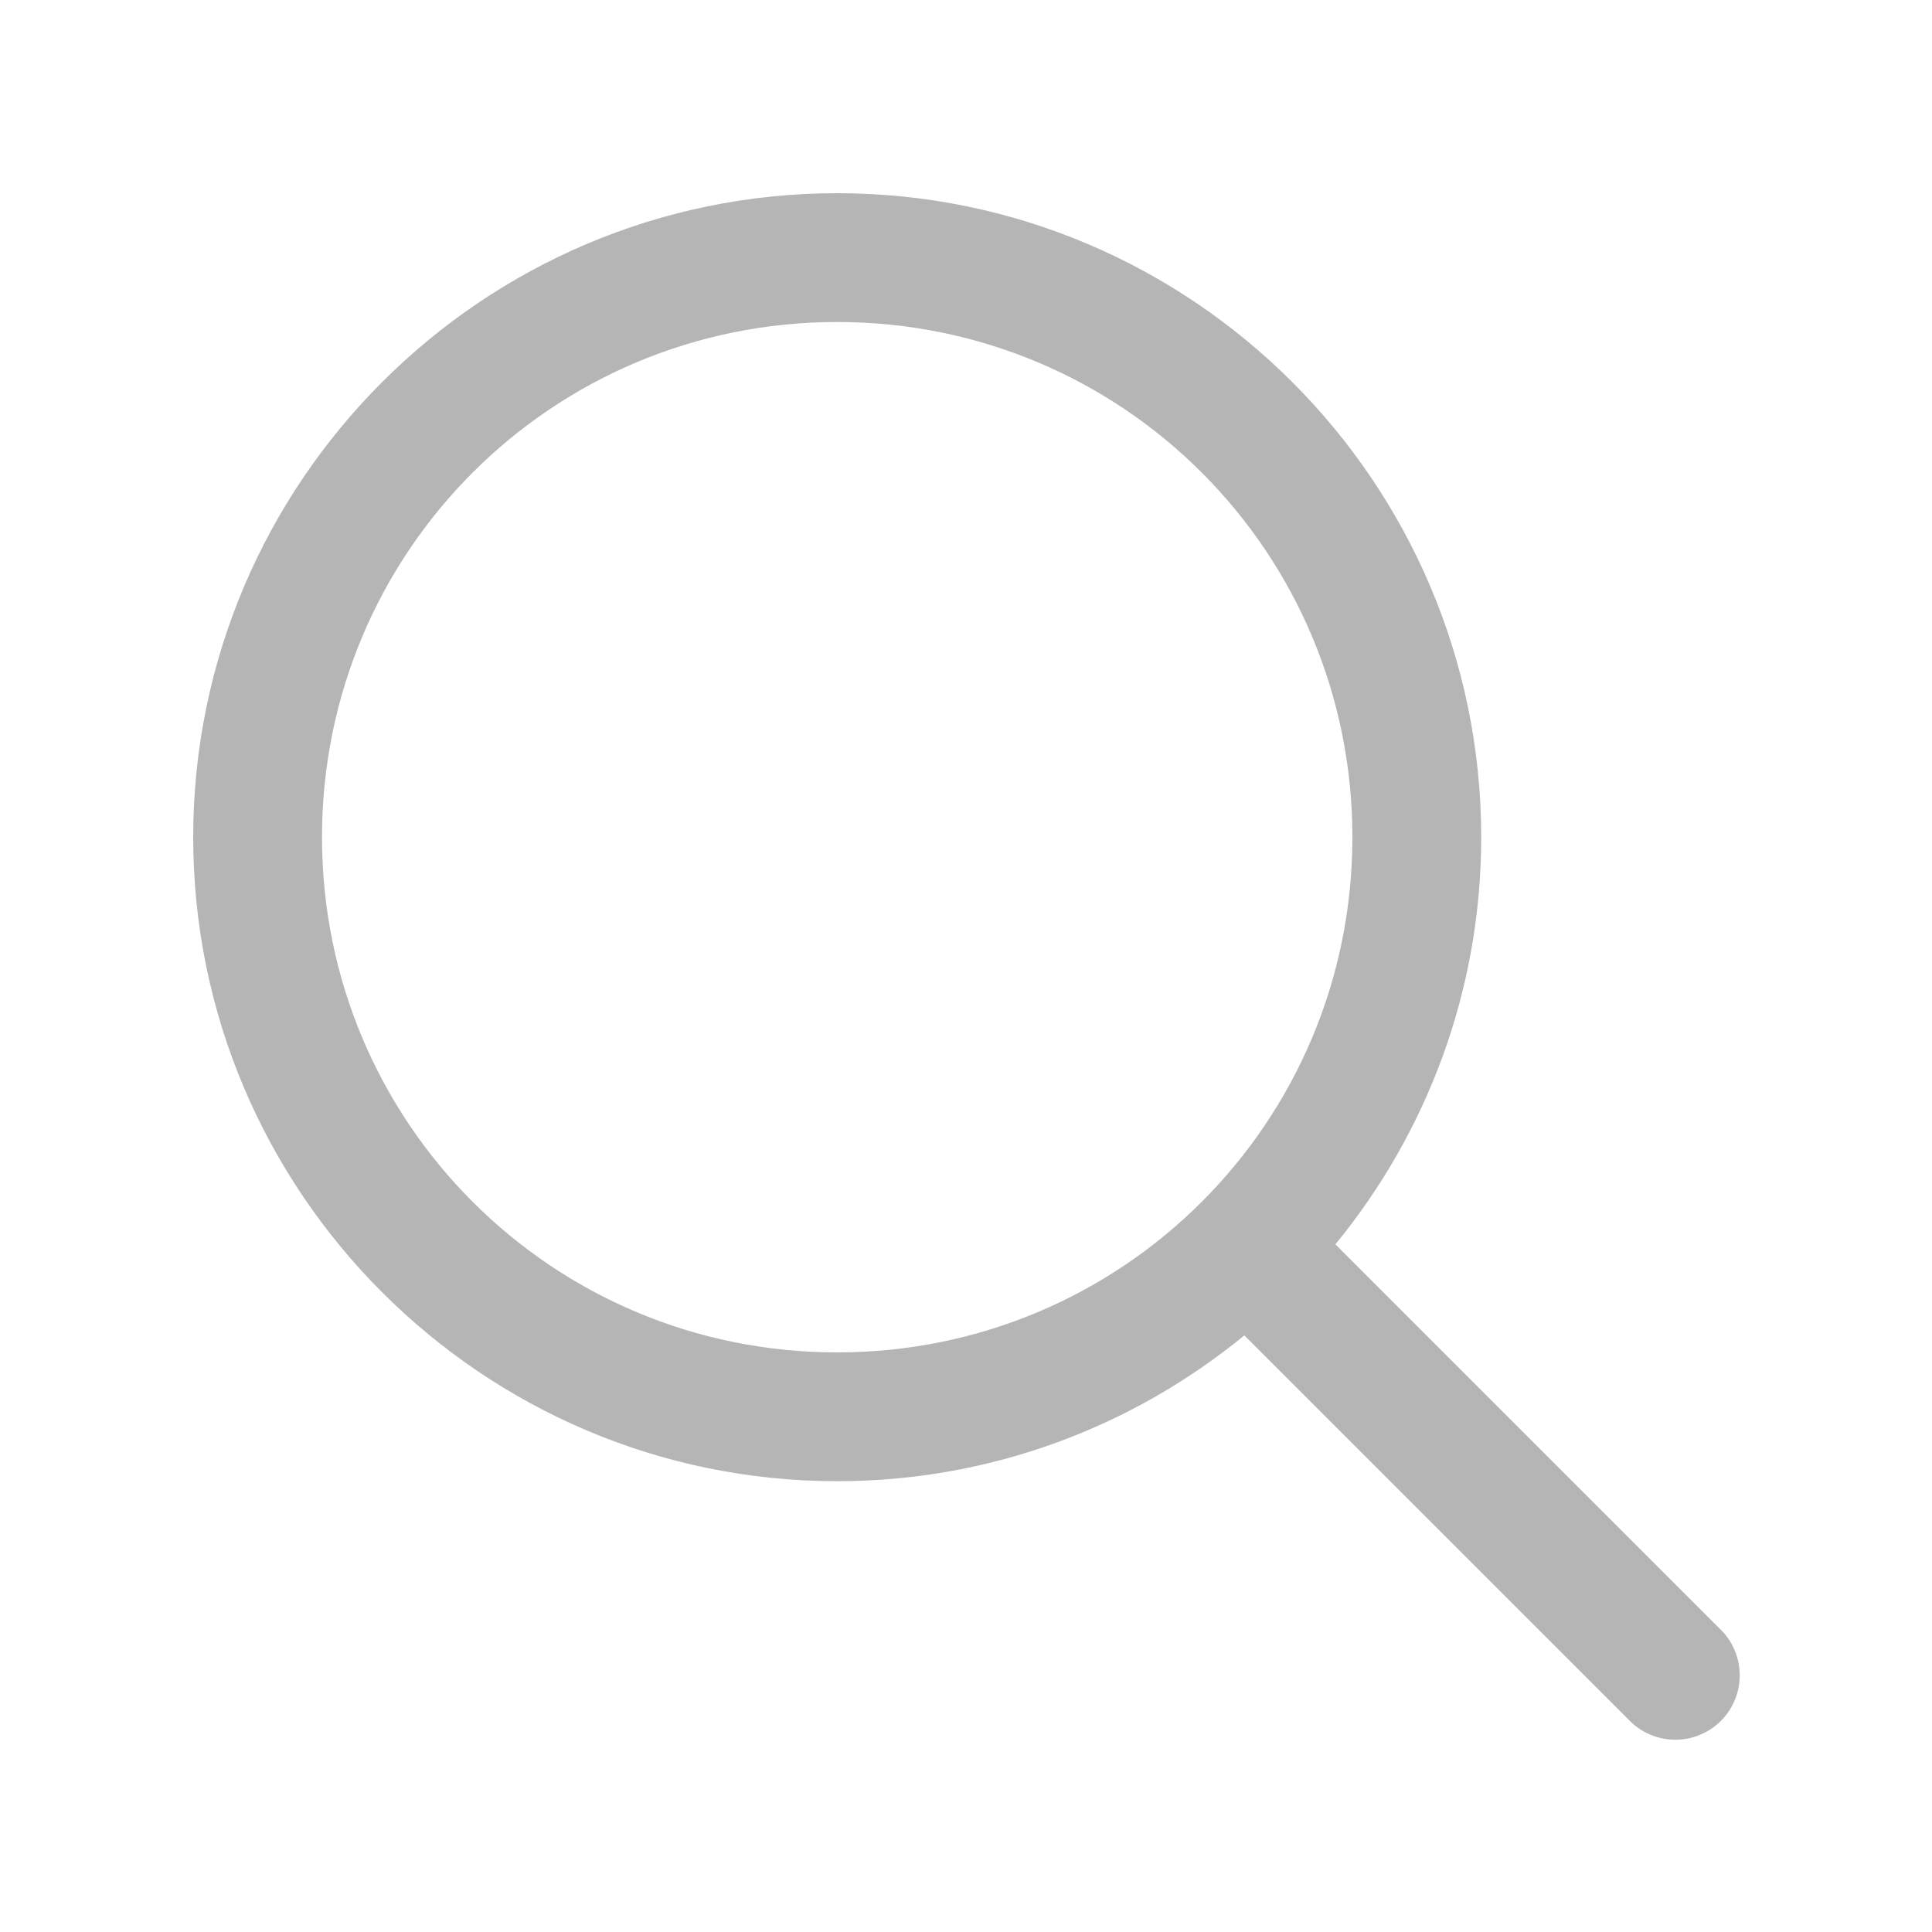
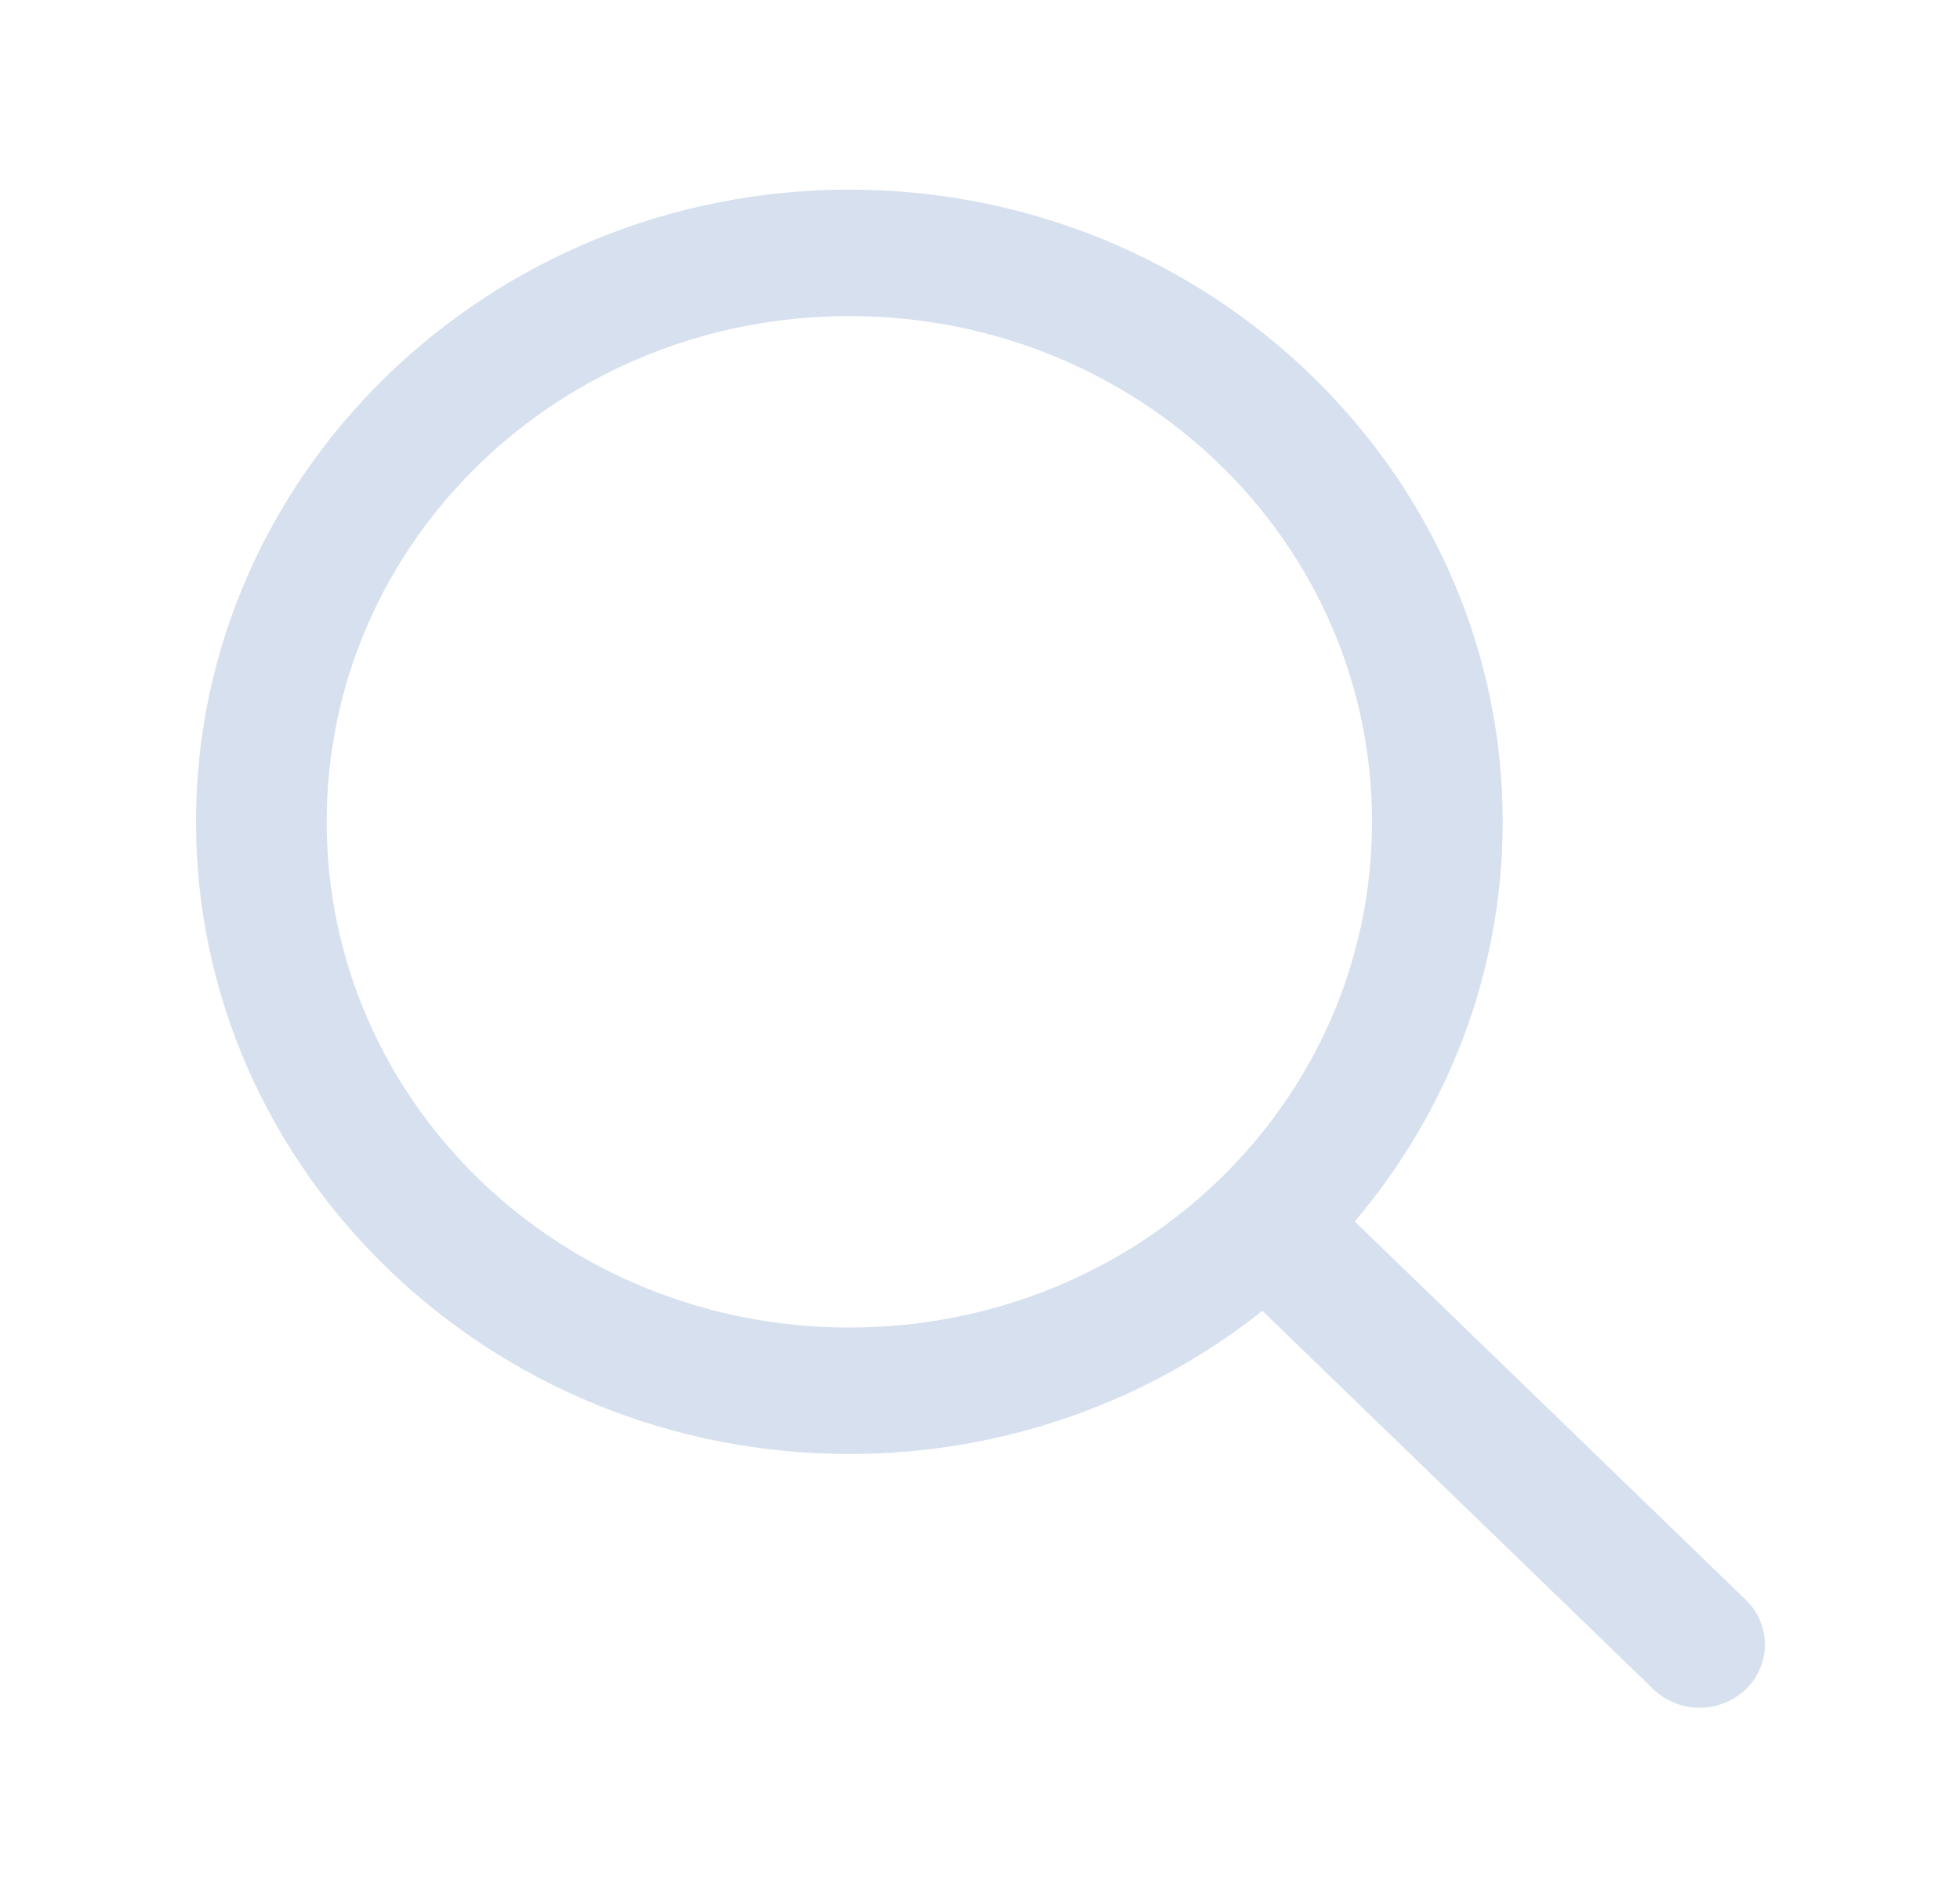
- <svg xmlns="http://www.w3.org/2000/svg" width="30" height="30" viewBox="0 0 30 30" fill="none">
-   <path d="M13 3C7.489 3 3 7.489 3 13C3 18.511 7.489 23 13 23C15.396 23 17.597 22.149 19.322 20.736L25.293 26.707C25.385 26.803 25.495 26.88 25.618 26.932C25.74 26.985 25.871 27.013 26.004 27.014C26.137 27.016 26.269 26.991 26.392 26.94C26.516 26.89 26.628 26.816 26.722 26.722C26.816 26.628 26.89 26.516 26.94 26.392C26.991 26.269 27.016 26.137 27.014 26.004C27.013 25.871 26.985 25.74 26.932 25.618C26.88 25.495 26.803 25.385 26.707 25.293L20.736 19.322C22.149 17.597 23 15.396 23 13C23 7.489 18.511 3 13 3ZM13 5C17.43 5 21 8.57 21 13C21 17.43 17.43 21 13 21C8.57 21 5 17.43 5 13C5 8.57 8.57 5 13 5Z" fill="#B5B5B5" />
+ <svg xmlns="http://www.w3.org/2000/svg" width="31" height="30" viewBox="0 0 31 30" fill="none">
+   <path d="M13.433 3C7.739 3 3.1 7.489 3.1 13C3.1 18.511 7.739 23 13.433 23C15.91 23 18.184 22.149 19.966 20.736L26.136 26.707C26.231 26.803 26.345 26.88 26.471 26.932C26.598 26.985 26.733 27.013 26.871 27.014C27.009 27.016 27.145 26.991 27.272 26.94C27.399 26.89 27.515 26.816 27.612 26.722C27.709 26.628 27.786 26.516 27.838 26.392C27.89 26.269 27.916 26.137 27.915 26.004C27.913 25.871 27.885 25.74 27.83 25.618C27.776 25.495 27.696 25.385 27.597 25.293L21.427 19.322C22.887 17.597 23.767 15.396 23.767 13C23.767 7.489 19.128 3 13.433 3ZM13.433 5C18.011 5 21.7 8.57 21.7 13C21.7 17.43 18.011 21 13.433 21C8.856 21 5.167 17.43 5.167 13C5.167 8.57 8.856 5 13.433 5Z" fill="#BDCCE3" fill-opacity="0.6" />
</svg>
